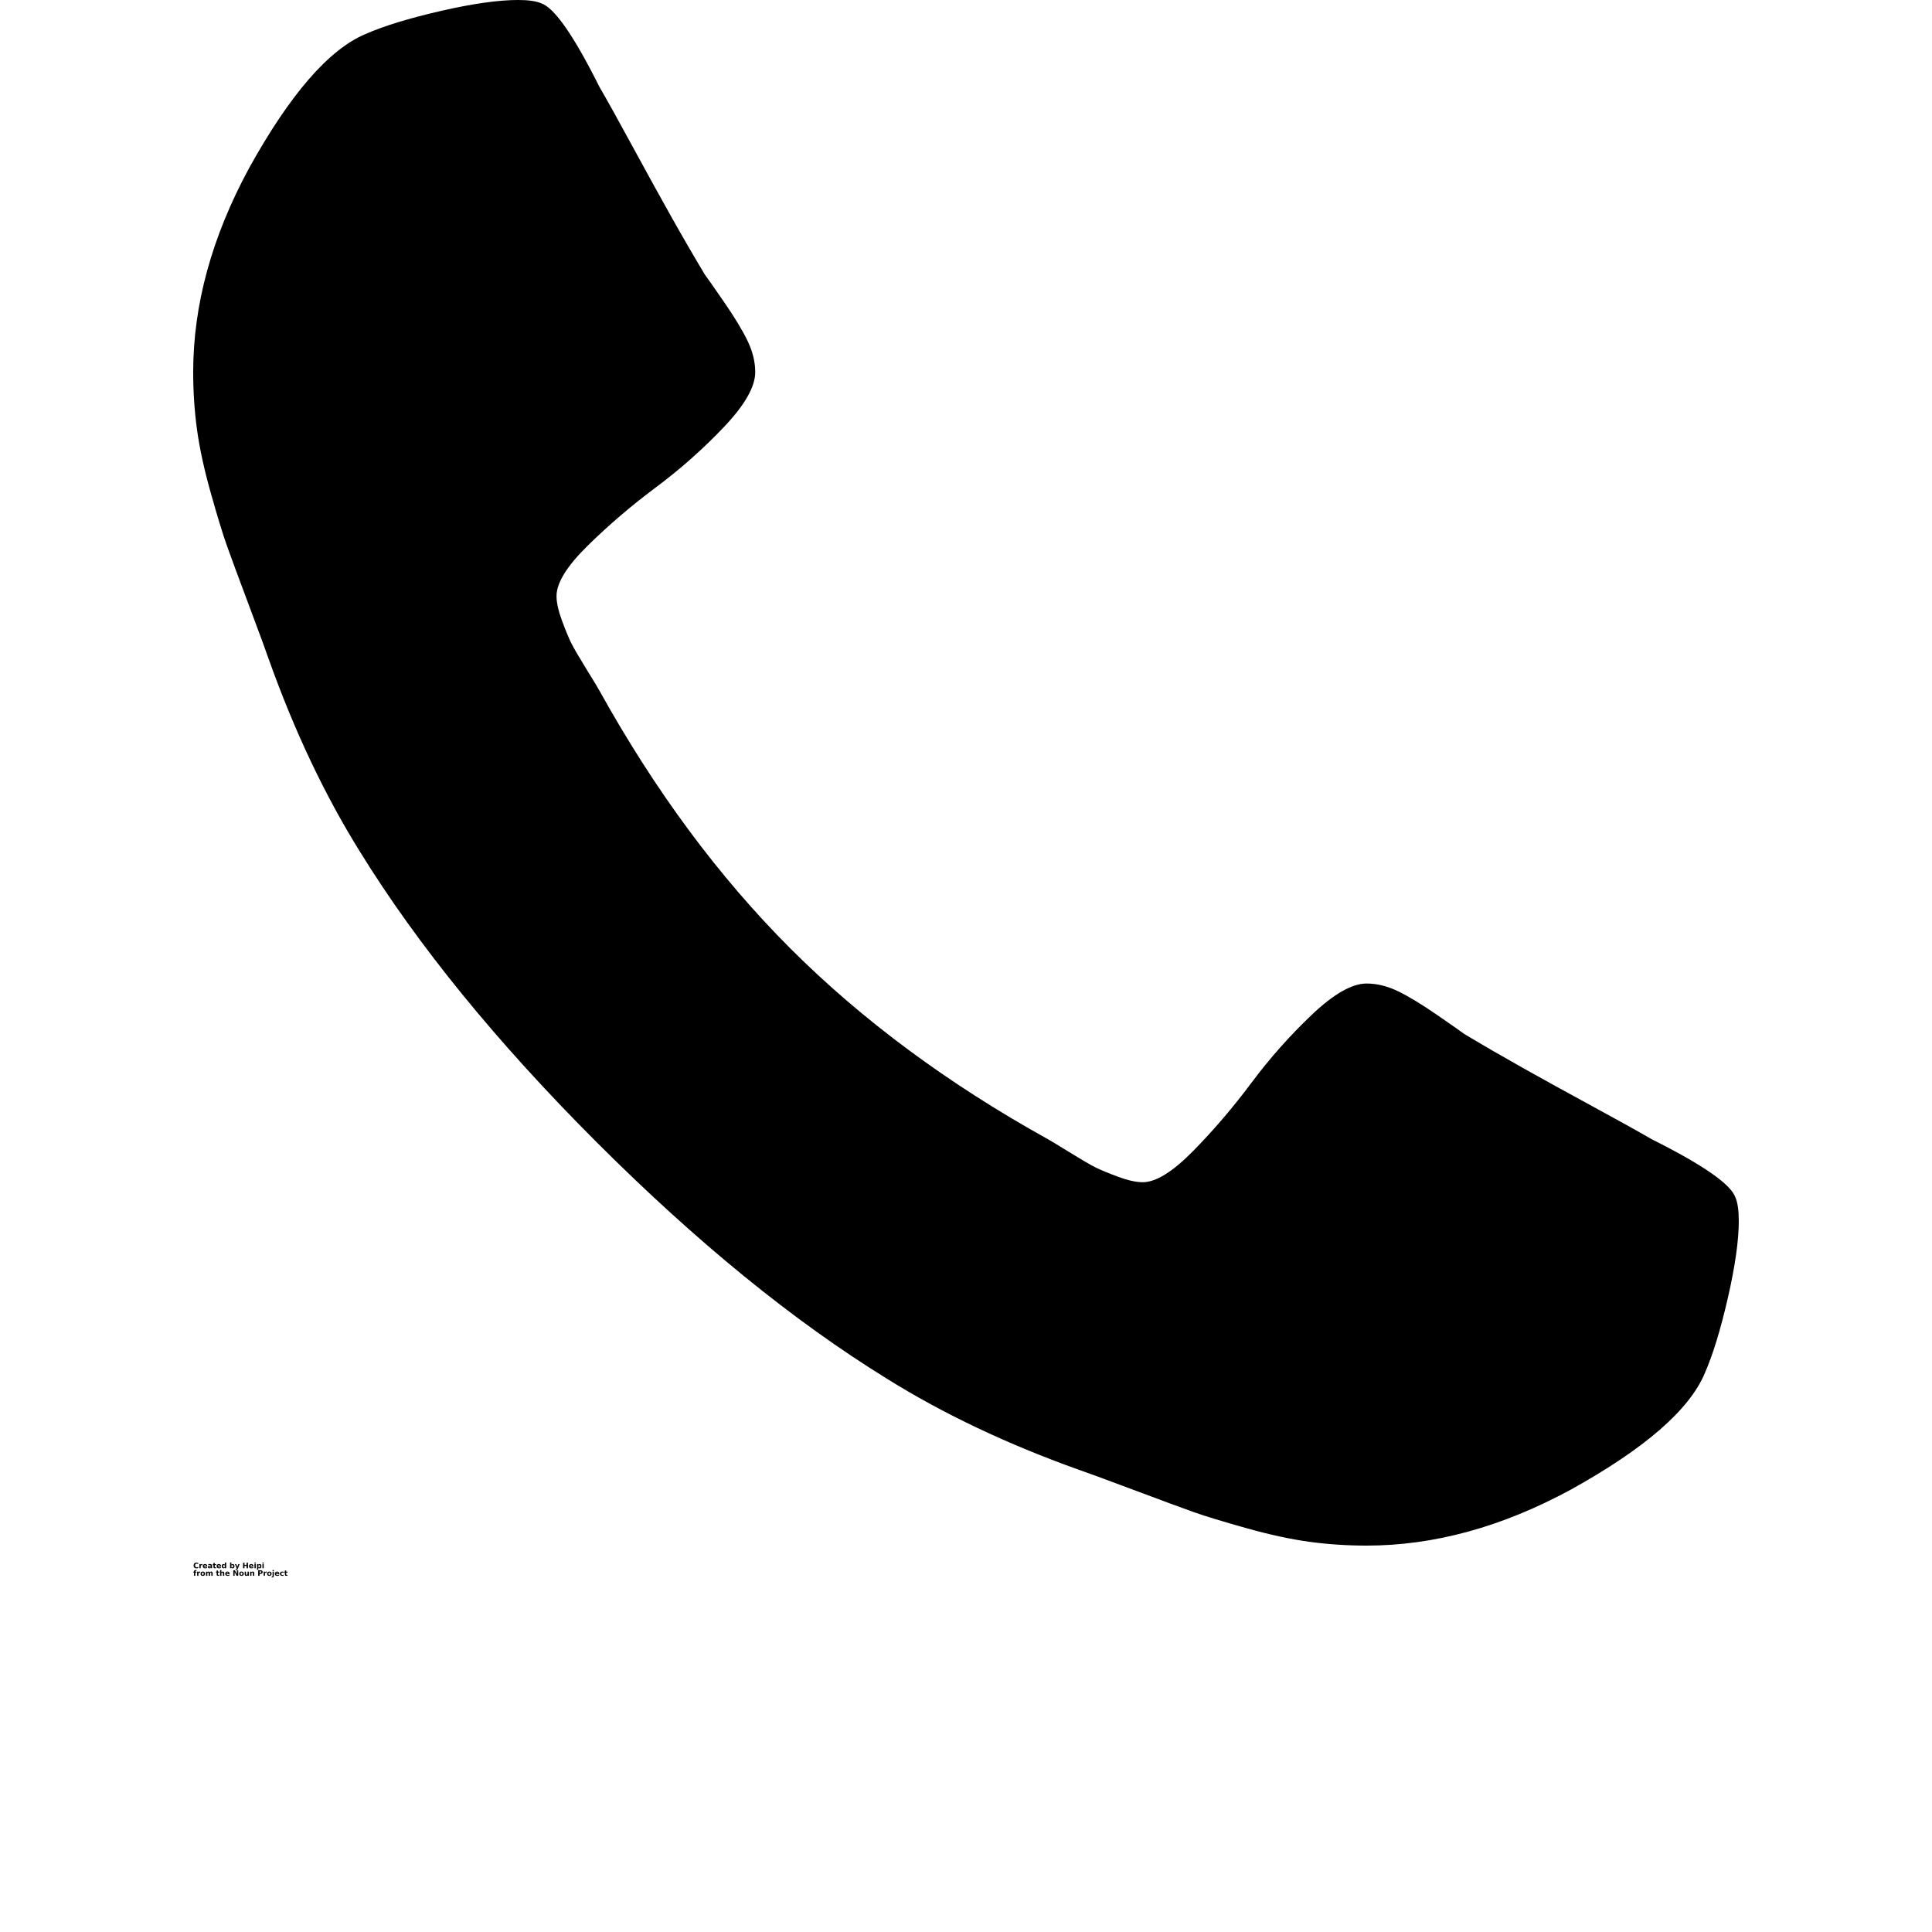
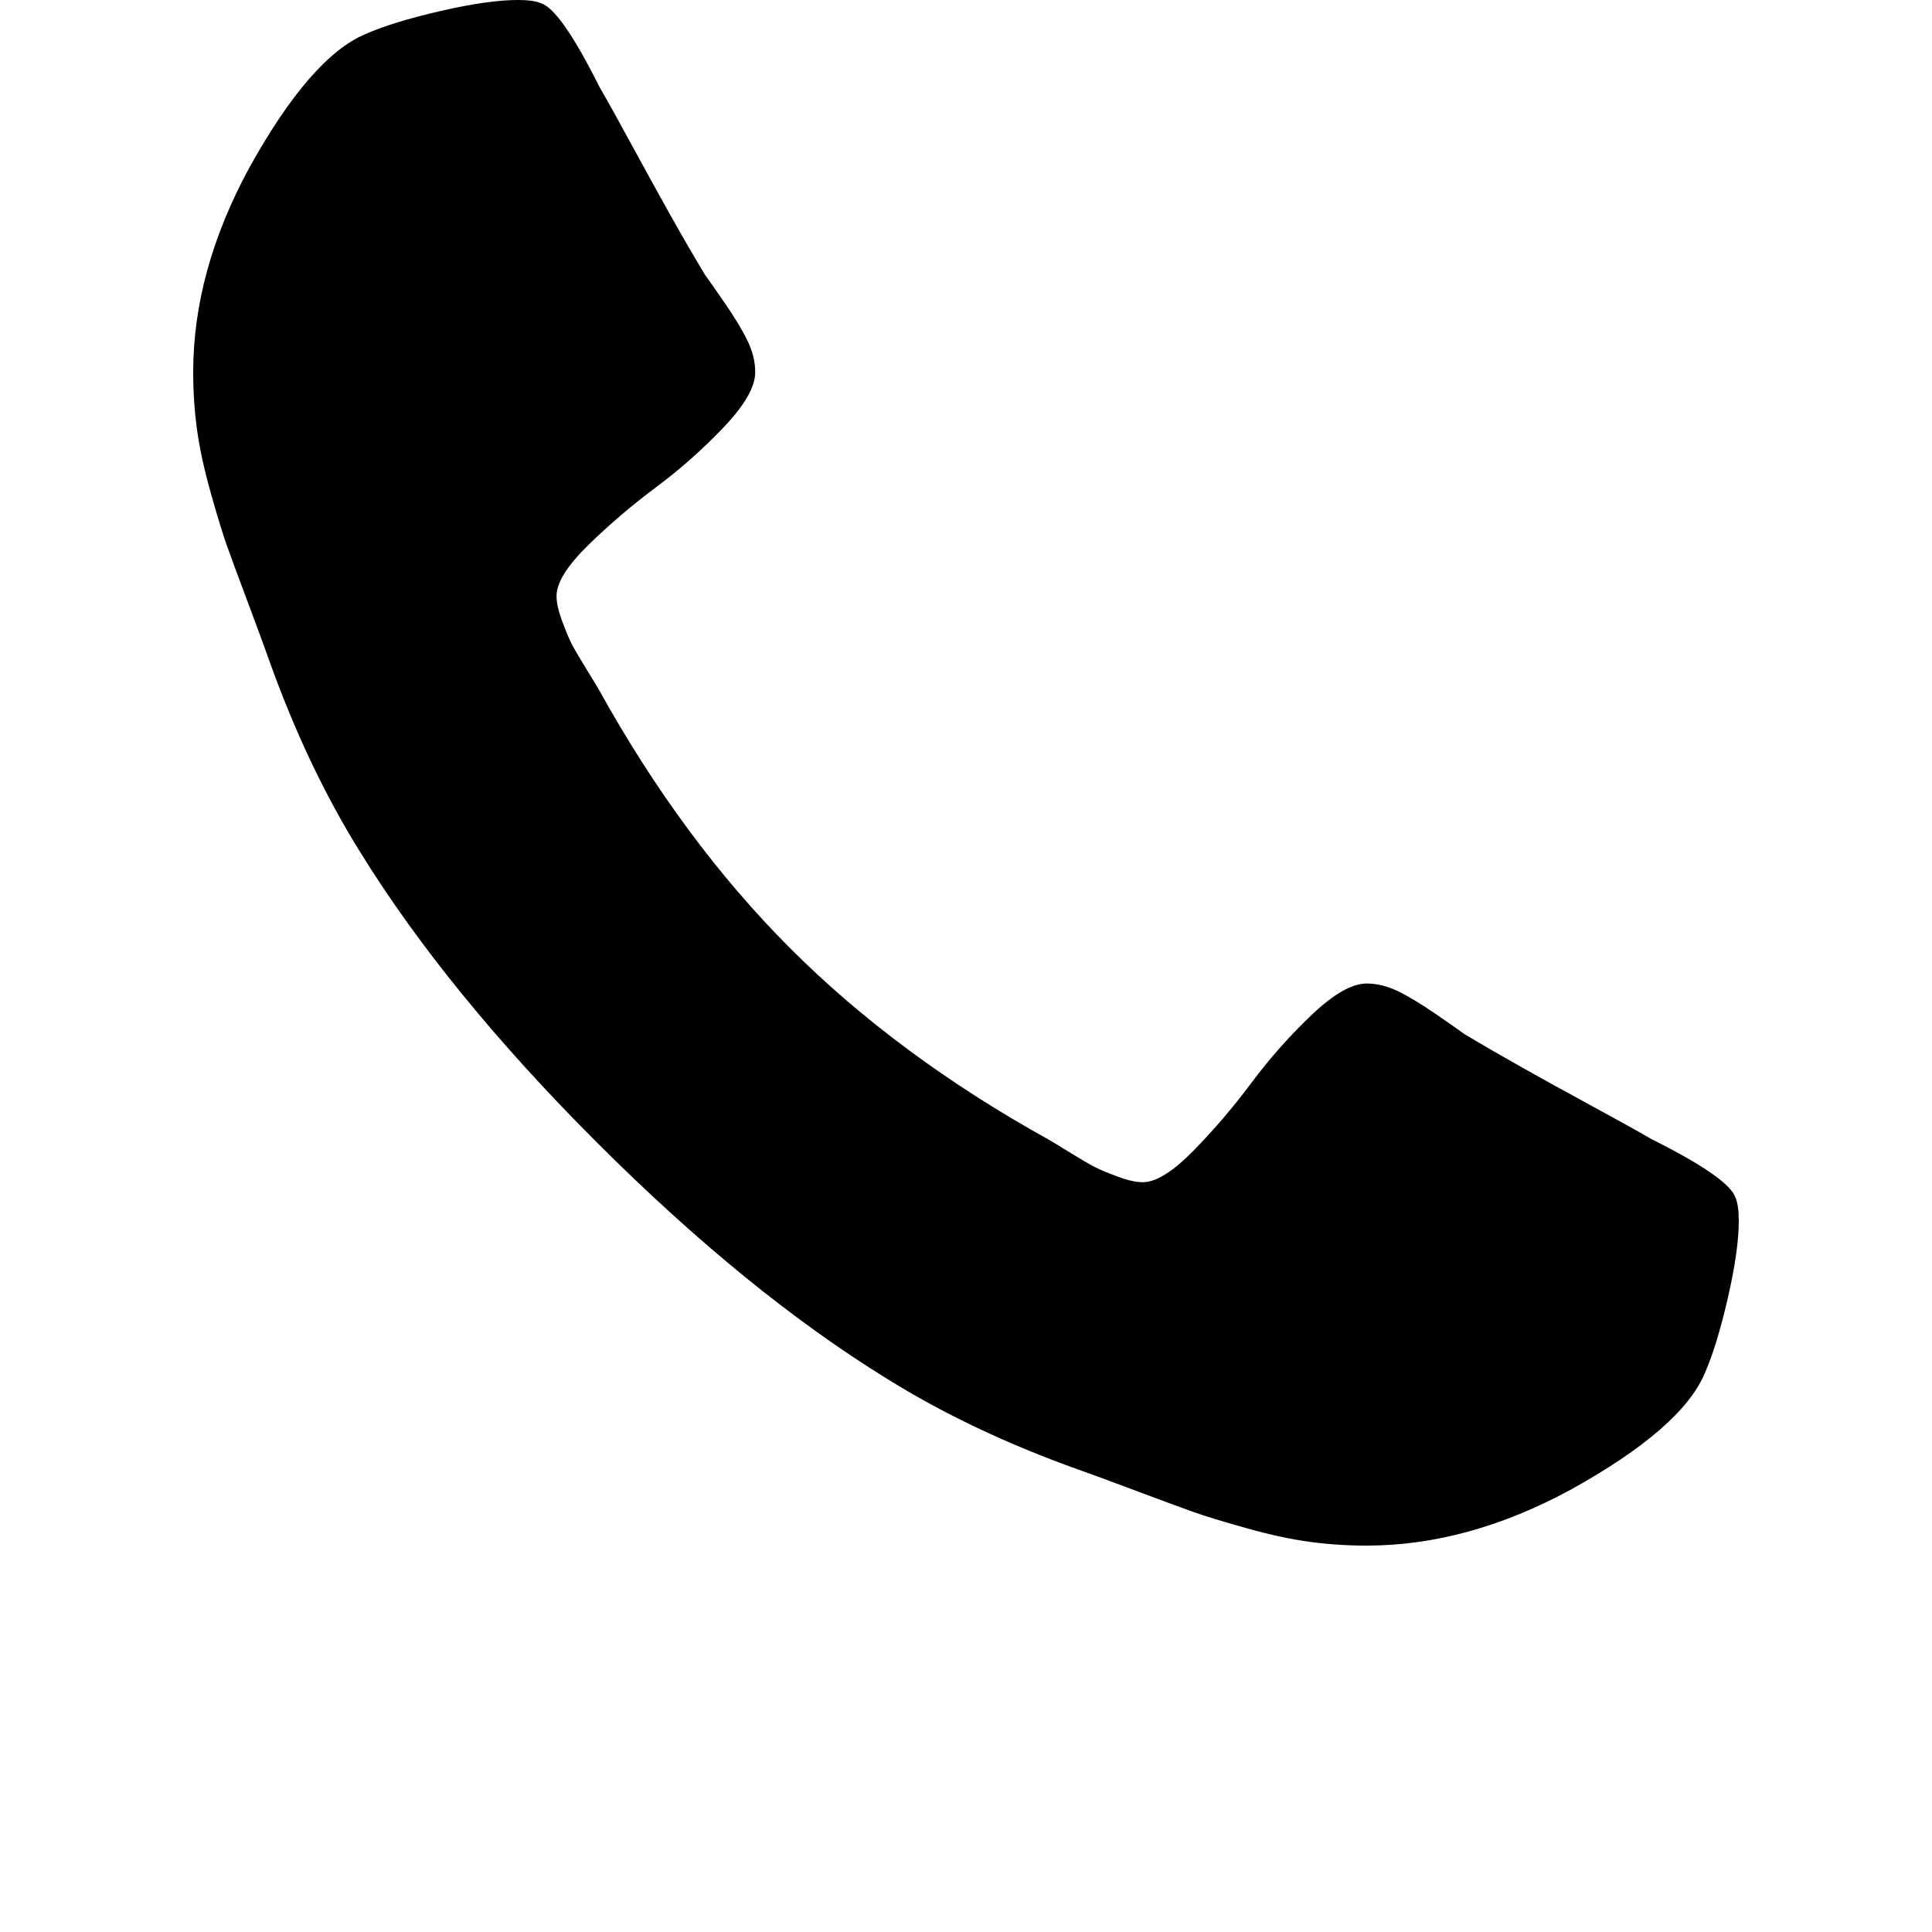
- <svg xmlns="http://www.w3.org/2000/svg" xmlns:xlink="http://www.w3.org/1999/xlink" width="700pt" height="700pt" version="1.1" viewBox="0 0 700 700">
+ <svg xmlns="http://www.w3.org/2000/svg" width="700pt" height="700pt" version="1.1" viewBox="0 0 700 700">
  <defs>
    <symbol id="u" overflow="visible">
      <path d="m1.828-0.109c-0.094 0.055-0.195 0.09-0.297 0.109-0.094 0.02-0.199 0.031-0.312 0.031-0.336 0-0.602-0.086-0.797-0.266-0.188-0.188-0.281-0.441-0.281-0.766 0-0.312 0.094-0.562 0.281-0.75 0.195-0.188 0.461-0.281 0.797-0.281 0.113 0 0.219 0.016 0.312 0.047 0.102 0.023 0.203 0.059 0.297 0.109v0.406c-0.094-0.062-0.188-0.109-0.281-0.141s-0.195-0.047-0.297-0.047c-0.18 0-0.32 0.062-0.422 0.188-0.105 0.117-0.156 0.273-0.156 0.469 0 0.211 0.051 0.375 0.156 0.5 0.102 0.117 0.242 0.172 0.422 0.172 0.102 0 0.203-0.016 0.297-0.047s0.188-0.078 0.281-0.141z" />
    </symbol>
    <symbol id="c" overflow="visible">
      <path d="m1.344-1.094c-0.043-0.02-0.086-0.031-0.125-0.031-0.043-0.008-0.086-0.016-0.125-0.016-0.125 0-0.227 0.043-0.297 0.125-0.062 0.074-0.094 0.184-0.094 0.328v0.688h-0.469v-1.5h0.469v0.25c0.062-0.094 0.129-0.16 0.203-0.203 0.082-0.051 0.18-0.078 0.297-0.078h0.047c0.02 0 0.051 0.008 0.094 0.016z" />
    </symbol>
    <symbol id="a" overflow="visible">
      <path d="m1.719-0.75v0.141h-1.109c0.008 0.105 0.047 0.188 0.109 0.25 0.07 0.055 0.172 0.078 0.297 0.078 0.102 0 0.207-0.016 0.312-0.047 0.102-0.031 0.211-0.07 0.328-0.125v0.359c-0.117 0.043-0.23 0.074-0.344 0.094-0.117 0.02-0.23 0.031-0.344 0.031-0.273 0-0.48-0.066-0.625-0.203-0.148-0.133-0.219-0.328-0.219-0.578 0-0.238 0.07-0.426 0.219-0.562 0.145-0.145 0.348-0.219 0.609-0.219 0.227 0 0.41 0.074 0.547 0.219 0.145 0.137 0.219 0.324 0.219 0.562zm-0.484-0.156c0-0.094-0.027-0.164-0.078-0.219-0.055-0.062-0.125-0.094-0.219-0.094-0.086 0-0.156 0.027-0.219 0.078-0.062 0.055-0.102 0.133-0.109 0.234z" />
    </symbol>
    <symbol id="j" overflow="visible">
      <path d="m0.906-0.672c-0.105 0-0.184 0.016-0.234 0.047-0.055 0.031-0.078 0.086-0.078 0.156 0 0.062 0.02 0.109 0.062 0.141 0.039 0.031 0.098 0.047 0.172 0.047 0.094 0 0.164-0.031 0.219-0.094 0.062-0.062 0.094-0.145 0.094-0.25v-0.047zm0.719-0.188v0.859h-0.484v-0.219c-0.062 0.094-0.137 0.164-0.219 0.203-0.074 0.031-0.168 0.047-0.281 0.047-0.156 0-0.281-0.039-0.375-0.125-0.094-0.094-0.141-0.211-0.141-0.359 0-0.176 0.055-0.301 0.172-0.375 0.125-0.082 0.312-0.125 0.562-0.125h0.281v-0.047c0-0.07-0.031-0.125-0.094-0.156-0.055-0.039-0.141-0.062-0.266-0.062-0.105 0-0.203 0.012-0.297 0.031-0.086 0.023-0.164 0.055-0.234 0.094v-0.359c0.102-0.031 0.207-0.051 0.312-0.062 0.102-0.008 0.203-0.016 0.297-0.016 0.27 0 0.461 0.055 0.578 0.156 0.125 0.105 0.188 0.277 0.188 0.516z" />
    </symbol>
    <symbol id="b" overflow="visible">
      <path d="m0.75-1.922v0.422h0.5v0.344h-0.5v0.641c0 0.062 0.008 0.109 0.031 0.141 0.031 0.023 0.086 0.031 0.172 0.031h0.25v0.344h-0.406c-0.188 0-0.324-0.035-0.406-0.109-0.074-0.082-0.109-0.219-0.109-0.406v-0.641h-0.25v-0.344h0.25v-0.422z" />
    </symbol>
    <symbol id="i" overflow="visible">
      <path d="m1.25-1.281v-0.797h0.484v2.078h-0.484v-0.219c-0.074 0.094-0.152 0.164-0.234 0.203-0.074 0.031-0.164 0.047-0.266 0.047-0.18 0-0.328-0.07-0.453-0.219-0.117-0.145-0.172-0.332-0.172-0.562 0-0.227 0.055-0.414 0.172-0.562 0.125-0.145 0.273-0.219 0.453-0.219 0.102 0 0.191 0.023 0.266 0.062 0.082 0.043 0.16 0.105 0.234 0.188zm-0.312 0.969c0.094 0 0.164-0.035 0.219-0.109 0.062-0.07 0.094-0.18 0.094-0.328 0-0.133-0.031-0.238-0.094-0.312-0.055-0.082-0.125-0.125-0.219-0.125-0.105 0-0.184 0.043-0.234 0.125-0.055 0.074-0.078 0.18-0.078 0.312 0 0.148 0.023 0.258 0.078 0.328 0.051 0.074 0.129 0.109 0.234 0.109z" />
    </symbol>
    <symbol id="h" overflow="visible">
      <path d="m1.031-0.312c0.094 0 0.164-0.035 0.219-0.109 0.062-0.07 0.094-0.18 0.094-0.328 0-0.133-0.031-0.238-0.094-0.312-0.055-0.082-0.125-0.125-0.219-0.125-0.105 0-0.188 0.043-0.25 0.125-0.055 0.074-0.078 0.18-0.078 0.312 0 0.148 0.023 0.258 0.078 0.328 0.062 0.074 0.145 0.109 0.25 0.109zm-0.328-0.969c0.07-0.082 0.145-0.145 0.219-0.188 0.082-0.039 0.176-0.062 0.281-0.062 0.188 0 0.336 0.074 0.453 0.219 0.113 0.148 0.172 0.336 0.172 0.562 0 0.23-0.059 0.418-0.172 0.562-0.117 0.148-0.266 0.219-0.453 0.219-0.105 0-0.199-0.016-0.281-0.047-0.074-0.039-0.148-0.109-0.219-0.203v0.219h-0.469v-2.078h0.469z" />
    </symbol>
    <symbol id="g" overflow="visible">
      <path d="m0.031-1.5h0.484l0.391 1.016 0.344-1.016h0.484l-0.625 1.641c-0.062 0.164-0.141 0.281-0.234 0.344-0.086 0.07-0.195 0.109-0.328 0.109h-0.266v-0.312h0.141c0.082 0 0.141-0.016 0.172-0.047 0.039-0.023 0.07-0.07 0.094-0.141l0.016-0.031z" />
    </symbol>
    <symbol id="f" overflow="visible">
      <path d="m0.25-2h0.516v0.766h0.75v-0.766h0.516v2h-0.516v-0.844h-0.75v0.844h-0.516z" />
    </symbol>
    <symbol id="e" overflow="visible">
      <path d="m0.234-1.5h0.469v1.5h-0.469zm0-0.578h0.469v0.391h-0.469z" />
    </symbol>
    <symbol id="t" overflow="visible">
      <path d="m0.703-0.219v0.781h-0.469v-2.062h0.469v0.219c0.07-0.082 0.145-0.145 0.219-0.188 0.082-0.039 0.176-0.062 0.281-0.062 0.188 0 0.336 0.074 0.453 0.219 0.113 0.148 0.172 0.336 0.172 0.562 0 0.23-0.059 0.418-0.172 0.562-0.117 0.148-0.266 0.219-0.453 0.219-0.105 0-0.199-0.016-0.281-0.047-0.074-0.039-0.148-0.109-0.219-0.203zm0.328-0.969c-0.105 0-0.188 0.043-0.25 0.125-0.055 0.074-0.078 0.18-0.078 0.312 0 0.148 0.023 0.258 0.078 0.328 0.062 0.074 0.145 0.109 0.25 0.109 0.094 0 0.164-0.035 0.219-0.109 0.062-0.07 0.094-0.18 0.094-0.328 0-0.133-0.031-0.238-0.094-0.312-0.055-0.082-0.125-0.125-0.219-0.125z" />
    </symbol>
    <symbol id="s" overflow="visible">
      <path d="m1.219-2.078v0.312h-0.266c-0.074 0-0.125 0.016-0.156 0.047-0.023 0.023-0.031 0.062-0.031 0.125v0.094h0.406v0.344h-0.406v1.156h-0.469v-1.156h-0.25v-0.344h0.25v-0.094c0-0.164 0.039-0.285 0.125-0.359 0.094-0.082 0.234-0.125 0.422-0.125z" />
    </symbol>
    <symbol id="d" overflow="visible">
      <path d="m0.938-1.188c-0.105 0-0.188 0.039-0.25 0.109-0.055 0.074-0.078 0.184-0.078 0.328 0 0.148 0.023 0.262 0.078 0.344 0.062 0.074 0.145 0.109 0.25 0.109 0.102 0 0.18-0.035 0.234-0.109 0.062-0.082 0.094-0.195 0.094-0.344 0-0.145-0.031-0.254-0.094-0.328-0.055-0.07-0.133-0.109-0.234-0.109zm0-0.344c0.258 0 0.461 0.074 0.609 0.219 0.145 0.137 0.219 0.324 0.219 0.562 0 0.25-0.074 0.445-0.219 0.578-0.148 0.137-0.352 0.203-0.609 0.203-0.262 0-0.465-0.066-0.609-0.203-0.137-0.133-0.203-0.328-0.203-0.578 0-0.238 0.066-0.426 0.203-0.562 0.145-0.145 0.348-0.219 0.609-0.219z" />
    </symbol>
    <symbol id="r" overflow="visible">
      <path d="m1.609-1.25c0.062-0.094 0.133-0.16 0.219-0.203 0.082-0.051 0.176-0.078 0.281-0.078 0.164 0 0.297 0.055 0.391 0.156 0.094 0.105 0.141 0.262 0.141 0.469v0.906h-0.484v-0.781-0.031-0.062c0-0.102-0.016-0.176-0.047-0.219-0.031-0.051-0.086-0.078-0.156-0.078-0.086 0-0.152 0.039-0.203 0.109-0.055 0.074-0.078 0.184-0.078 0.328v0.734h-0.484v-0.781c0-0.164-0.016-0.27-0.047-0.312-0.023-0.051-0.07-0.078-0.141-0.078-0.094 0-0.168 0.043-0.219 0.125-0.055 0.074-0.078 0.18-0.078 0.312v0.734h-0.469v-1.5h0.469v0.219c0.062-0.082 0.129-0.145 0.203-0.188 0.082-0.039 0.164-0.062 0.25-0.062 0.102 0 0.191 0.027 0.266 0.078 0.082 0.055 0.145 0.121 0.188 0.203z" />
    </symbol>
    <symbol id="q" overflow="visible">
      <path d="m1.734-0.906v0.906h-0.484v-0.688c0-0.133-0.008-0.223-0.016-0.266 0-0.051-0.008-0.094-0.016-0.125-0.023-0.031-0.047-0.051-0.078-0.062-0.031-0.02-0.07-0.031-0.109-0.031-0.105 0-0.188 0.043-0.25 0.125-0.055 0.074-0.078 0.18-0.078 0.312v0.734h-0.469v-2.078h0.469v0.797c0.07-0.082 0.148-0.145 0.234-0.188 0.082-0.039 0.172-0.062 0.266-0.062 0.176 0 0.305 0.055 0.391 0.156 0.094 0.105 0.141 0.262 0.141 0.469z" />
    </symbol>
    <symbol id="p" overflow="visible">
      <path d="m0.25-2h0.578l0.719 1.375v-1.375h0.484v2h-0.562l-0.734-1.375v1.375h-0.484z" />
    </symbol>
    <symbol id="o" overflow="visible">
      <path d="m0.219-0.578v-0.922h0.469v0.156 0.312 0.234 0.266c0.008 0.055 0.023 0.09 0.047 0.109 0.02 0.031 0.047 0.059 0.078 0.078 0.031 0.012 0.066 0.016 0.109 0.016 0.094 0 0.164-0.035 0.219-0.109 0.062-0.07 0.094-0.176 0.094-0.312v-0.75h0.484v1.5h-0.484v-0.219c-0.074 0.094-0.152 0.164-0.234 0.203-0.074 0.031-0.156 0.047-0.25 0.047-0.18 0-0.312-0.051-0.406-0.156-0.086-0.102-0.125-0.254-0.125-0.453z" />
    </symbol>
    <symbol id="n" overflow="visible">
      <path d="m1.734-0.906v0.906h-0.484v-0.703c0-0.125-0.008-0.207-0.016-0.25 0-0.051-0.008-0.094-0.016-0.125-0.023-0.031-0.047-0.051-0.078-0.062-0.031-0.02-0.07-0.031-0.109-0.031-0.105 0-0.188 0.043-0.25 0.125-0.055 0.074-0.078 0.18-0.078 0.312v0.734h-0.469v-1.5h0.469v0.219c0.07-0.082 0.148-0.145 0.234-0.188 0.082-0.039 0.172-0.062 0.266-0.062 0.176 0 0.305 0.055 0.391 0.156 0.094 0.105 0.141 0.262 0.141 0.469z" />
    </symbol>
    <symbol id="m" overflow="visible">
      <path d="m0.25-2h0.859c0.25 0 0.441 0.059 0.578 0.172 0.133 0.117 0.203 0.277 0.203 0.484 0 0.211-0.07 0.371-0.203 0.484-0.137 0.117-0.328 0.172-0.578 0.172h-0.344v0.688h-0.516zm0.516 0.375v0.562h0.281c0.102 0 0.18-0.02 0.234-0.062 0.051-0.051 0.078-0.125 0.078-0.219s-0.027-0.16-0.078-0.203c-0.055-0.051-0.133-0.078-0.234-0.078z" />
    </symbol>
    <symbol id="l" overflow="visible">
      <path d="m0.234-1.5h0.469v1.469c0 0.207-0.047 0.363-0.141 0.469-0.094 0.102-0.234 0.156-0.422 0.156h-0.234v-0.312h0.078c0.094 0 0.156-0.023 0.188-0.062 0.039-0.043 0.062-0.125 0.062-0.25zm0-0.578h0.469v0.391h-0.469z" />
    </symbol>
    <symbol id="k" overflow="visible">
      <path d="m1.438-1.453v0.391c-0.062-0.039-0.133-0.07-0.203-0.094-0.062-0.02-0.133-0.031-0.203-0.031-0.125 0-0.23 0.043-0.312 0.125-0.074 0.074-0.109 0.18-0.109 0.312 0 0.148 0.035 0.262 0.109 0.344 0.082 0.074 0.188 0.109 0.312 0.109 0.082 0 0.156-0.008 0.219-0.031 0.07-0.031 0.133-0.066 0.188-0.109v0.391c-0.074 0.031-0.152 0.051-0.234 0.062-0.074 0.008-0.148 0.016-0.219 0.016-0.273 0-0.484-0.066-0.641-0.203-0.148-0.133-0.219-0.328-0.219-0.578 0-0.238 0.07-0.426 0.219-0.562 0.156-0.145 0.367-0.219 0.641-0.219 0.07 0 0.145 0.012 0.219 0.031 0.082 0.012 0.16 0.027 0.234 0.047z" />
    </symbol>
  </defs>
  <g>
    <path d="m630 442.27c0 7.16-1.324 16.504-3.977 28.039-2.652 11.535-5.438 20.617-8.352 27.246-5.566 13.258-21.742 27.312-48.523 42.16-24.922 13.523-49.582 20.285-73.977 20.285-7.16 0-14.121-0.465-20.879-1.391-6.762-0.93-14.383-2.586-22.871-4.973-8.484-2.387-14.781-4.309-18.891-5.766s-11.469-4.176-22.074-8.152c-10.605-3.977-17.102-6.363-19.488-7.16-25.984-9.281-49.188-20.285-69.602-33.012-33.938-20.945-69.004-49.516-105.2-85.711-36.195-36.199-64.766-71.266-85.715-105.2-12.727-20.418-23.73-43.617-33.012-69.602-0.797-2.387-3.184-8.883-7.16-19.488s-6.695-17.965-8.152-22.074c-1.457-4.109-3.379-10.406-5.766-18.891s-4.043-16.109-4.973-22.871c-0.926-6.762-1.391-13.723-1.391-20.883 0-24.395 6.762-49.055 20.285-73.977 14.848-26.781 28.902-42.953 42.16-48.523 6.625-2.914 15.707-5.699 27.242-8.352 11.535-2.652 20.879-3.977 28.039-3.977 3.711 0 6.496 0.398 8.352 1.191 4.773 1.59 11.801 11.668 21.078 30.227 2.918 5.039 6.894 12.195 11.934 21.477 5.039 9.281 9.68 17.699 13.922 25.254 4.242 7.559 8.352 14.648 12.328 21.277 0.797 1.059 3.117 4.375 6.961 9.941 3.844 5.566 6.695 10.273 8.551 14.121 1.855 3.844 2.785 7.625 2.785 11.336 0 5.305-3.777 11.934-11.336 19.887-7.559 7.953-15.777 15.246-24.66 21.875-8.883 6.629-17.102 13.656-24.66 21.078-7.559 7.422-11.336 13.523-11.336 18.297 0 2.387 0.664 5.371 1.988 8.949 1.324 3.578 2.453 6.297 3.379 8.152 0.93 1.855 2.785 5.039 5.566 9.547 2.785 4.508 4.309 7.027 4.574 7.559 20.152 36.324 43.219 67.48 69.203 93.465 25.984 25.984 57.141 49.055 93.465 69.203 0.531 0.266 3.047 1.789 7.559 4.574 4.508 2.785 7.688 4.641 9.547 5.566 1.855 0.93 4.574 2.055 8.152 3.379 3.578 1.328 6.562 1.988 8.949 1.988 4.773 0 10.871-3.777 18.297-11.336 7.426-7.559 14.453-15.777 21.078-24.66 6.629-8.883 13.922-17.102 21.875-24.66s14.582-11.336 19.887-11.336c3.711 0 7.492 0.93 11.336 2.785s8.551 4.707 14.121 8.551c5.566 3.844 8.883 6.164 9.941 6.961 6.629 3.977 13.723 8.086 21.277 12.328 7.559 4.242 15.977 8.883 25.254 13.922 9.281 5.039 16.438 9.016 21.477 11.934 18.562 9.281 28.637 16.309 30.227 21.078 0.797 1.855 1.191 4.641 1.191 8.352z" />
-     <use x="70" y="568.203" xlink:href="#u" />
-     <use x="72.008" y="568.203" xlink:href="#c" />
-     <use x="73.355" y="568.203" xlink:href="#a" />
-     <use x="75.211" y="568.203" xlink:href="#j" />
-     <use x="77.055" y="568.203" xlink:href="#b" />
-     <use x="78.363" y="568.203" xlink:href="#a" />
-     <use x="80.215" y="568.203" xlink:href="#i" />
-     <use x="83.125" y="568.203" xlink:href="#h" />
-     <use x="85.082" y="568.203" xlink:href="#g" />
-     <use x="87.816" y="568.203" xlink:href="#f" />
-     <use x="90.105" y="568.203" xlink:href="#a" />
-     <use x="91.961" y="568.203" xlink:href="#e" />
-     <use x="92.898" y="568.203" xlink:href="#t" />
-     <use x="94.855" y="568.203" xlink:href="#e" />
-     <use x="70" y="570.938" xlink:href="#s" />
-     <use x="71.191" y="570.938" xlink:href="#c" />
-     <use x="72.539" y="570.938" xlink:href="#d" />
-     <use x="74.418" y="570.938" xlink:href="#r" />
-     <use x="78.219" y="570.938" xlink:href="#b" />
-     <use x="79.523" y="570.938" xlink:href="#q" />
-     <use x="81.473" y="570.938" xlink:href="#a" />
-     <use x="84.277" y="570.938" xlink:href="#p" />
-     <use x="86.566" y="570.938" xlink:href="#d" />
-     <use x="88.445" y="570.938" xlink:href="#o" />
-     <use x="90.391" y="570.938" xlink:href="#n" />
-     <use x="93.289" y="570.938" xlink:href="#m" />
-     <use x="95.293" y="570.938" xlink:href="#c" />
-     <use x="96.645" y="570.938" xlink:href="#d" />
-     <use x="98.52" y="570.938" xlink:href="#l" />
-     <use x="99.457" y="570.938" xlink:href="#a" />
-     <use x="101.312" y="570.938" xlink:href="#k" />
-     <use x="102.934" y="570.938" xlink:href="#b" />
  </g>
</svg>
